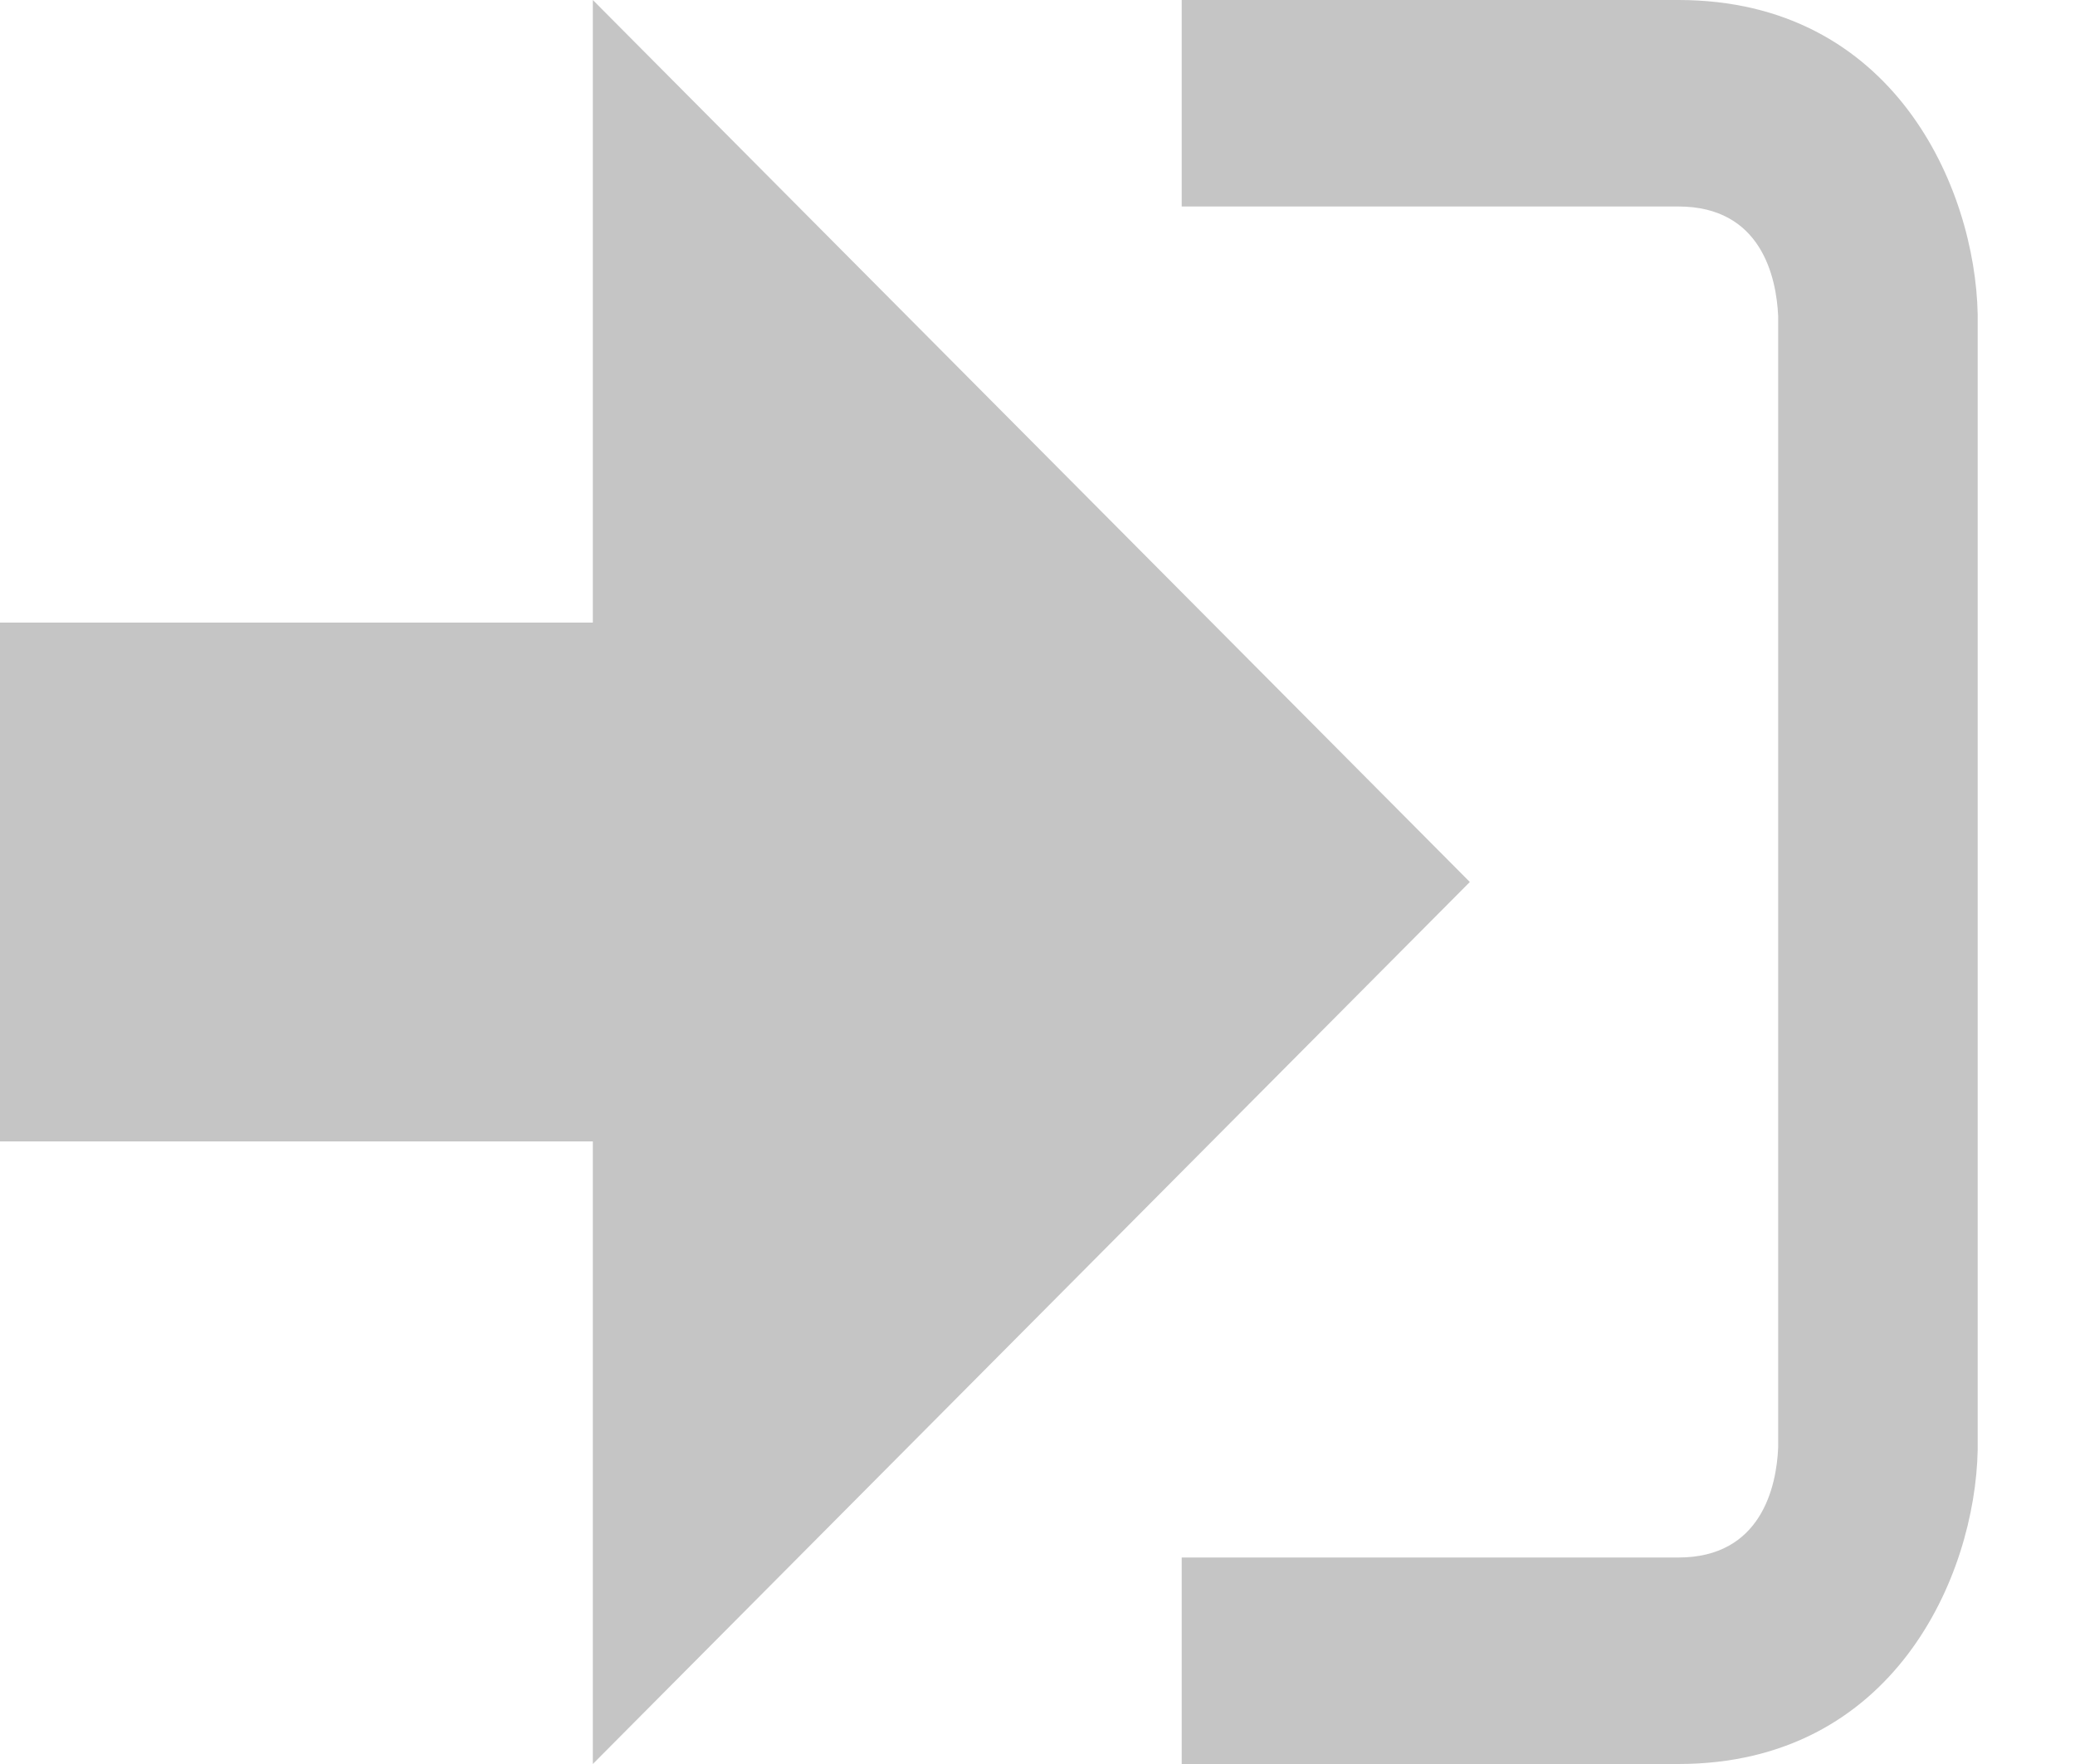
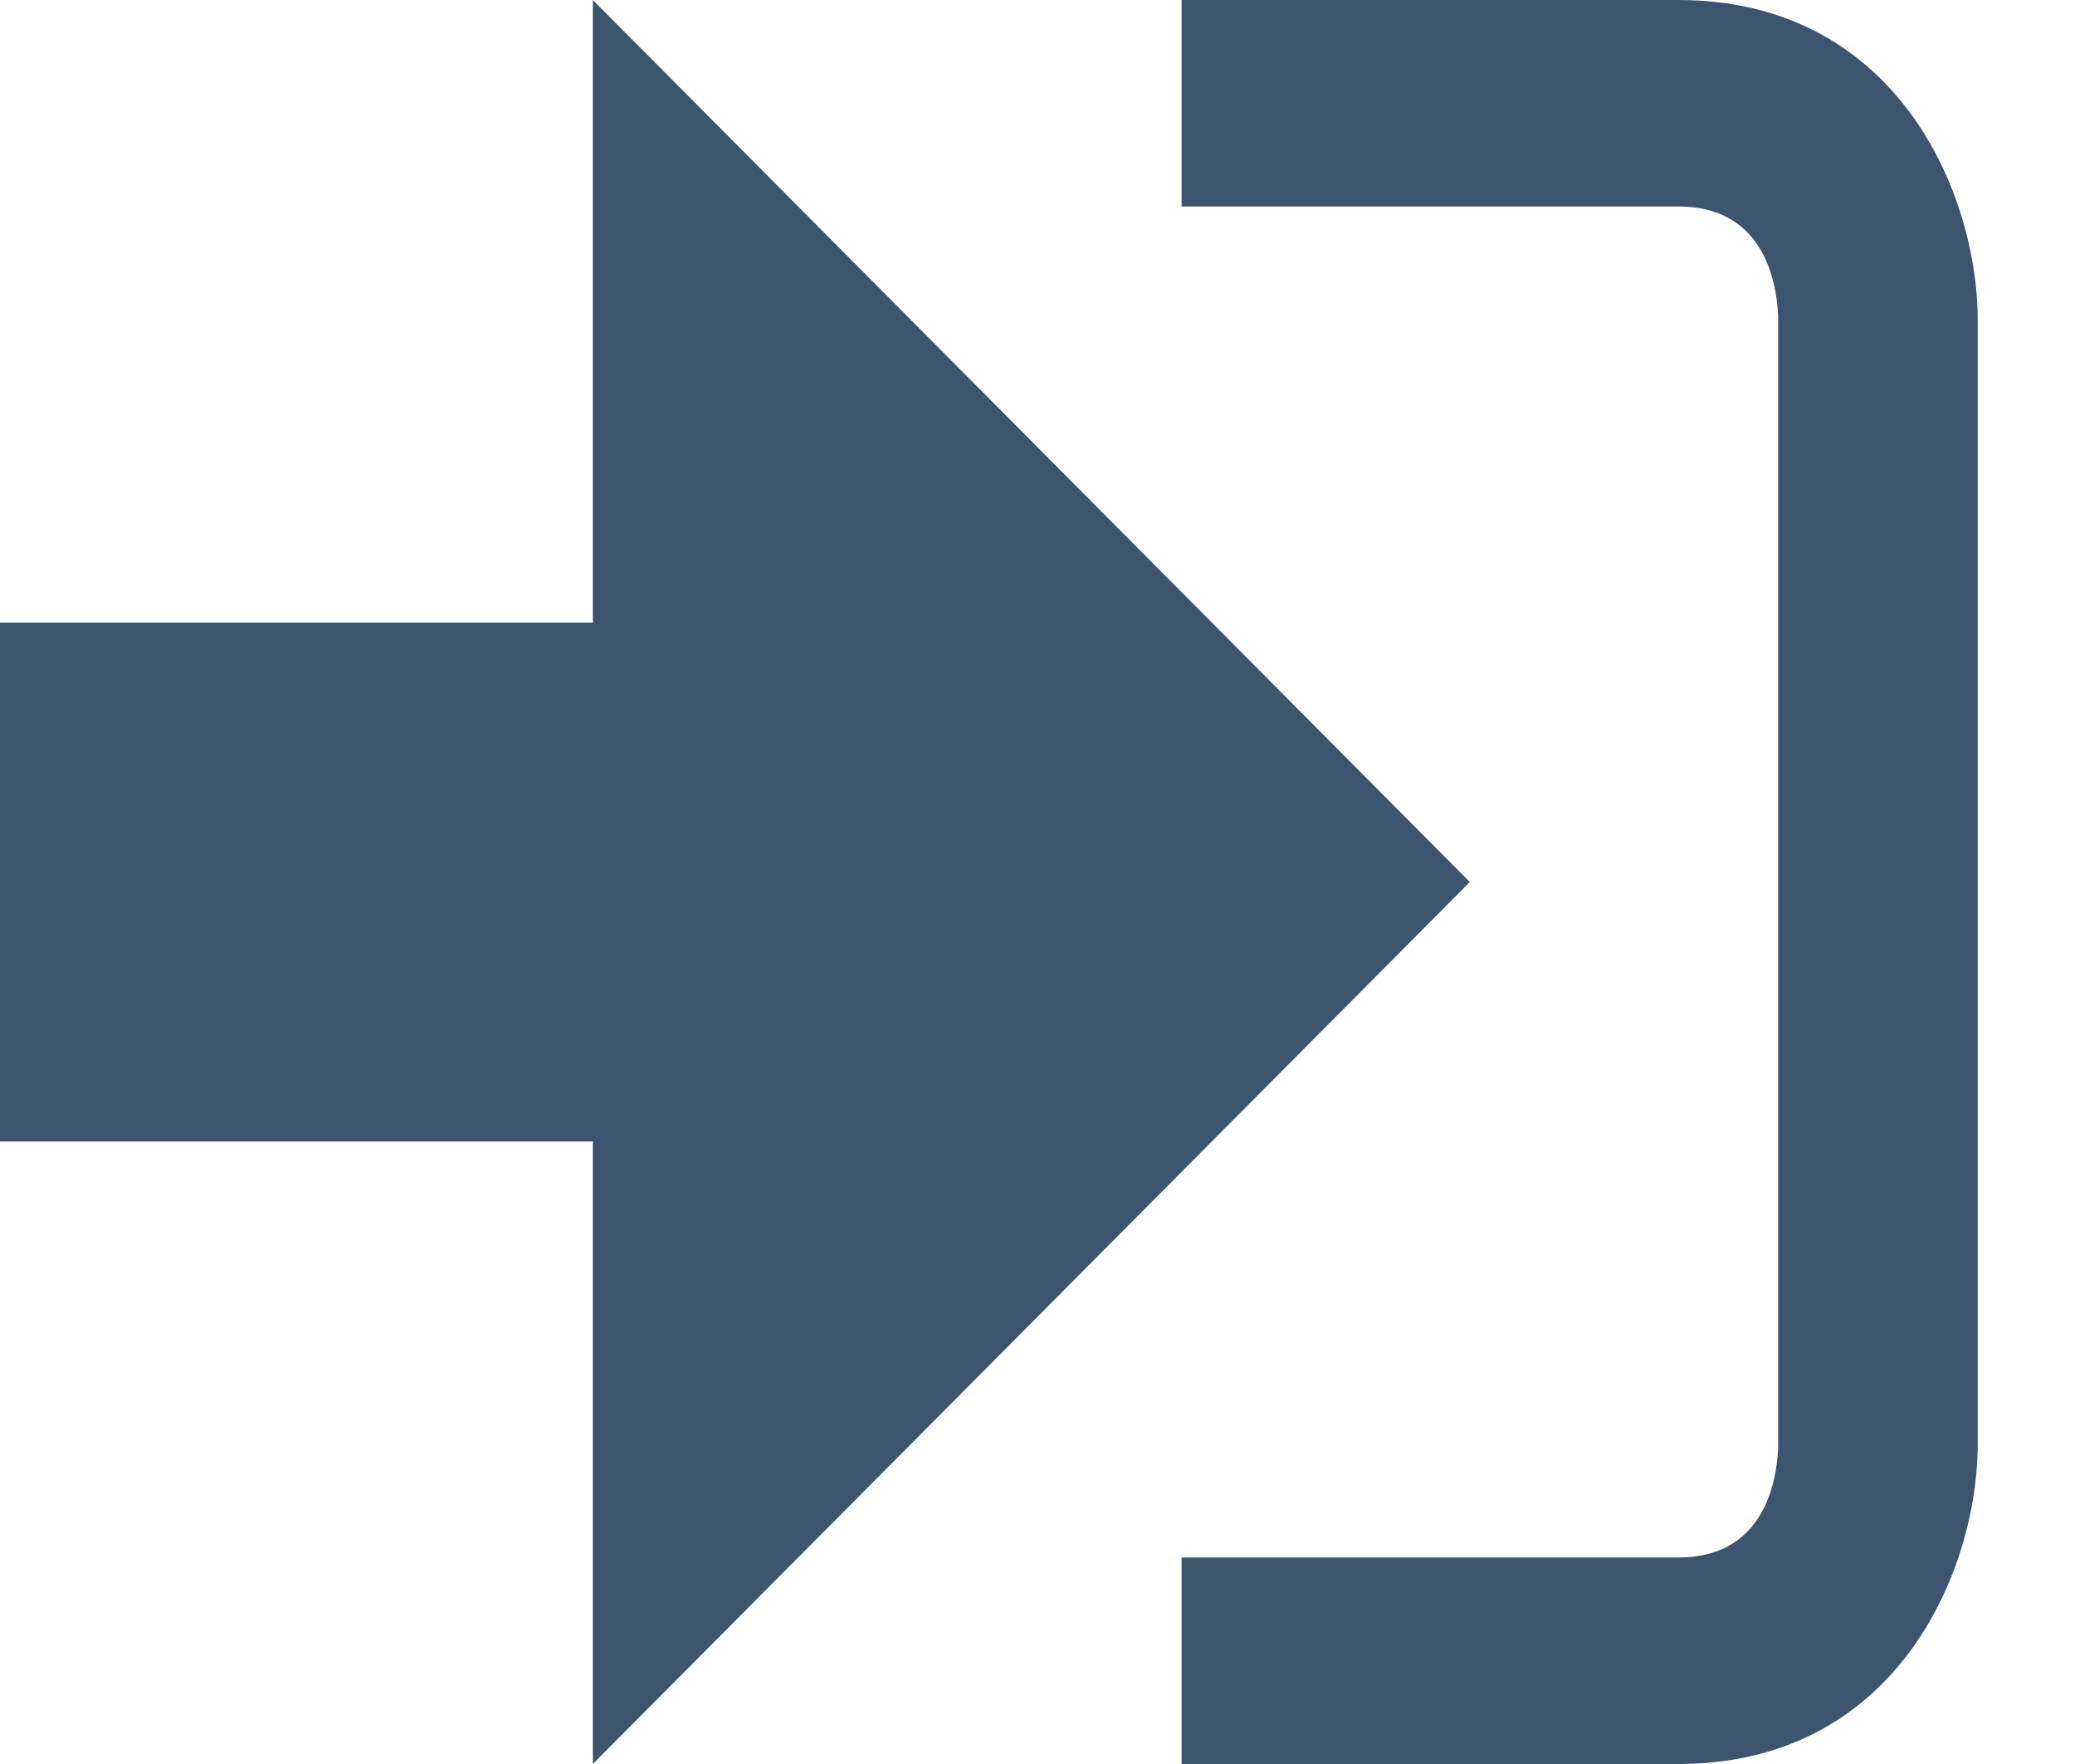
- <svg xmlns="http://www.w3.org/2000/svg" width="20" height="17" fill="none">
-   <path d="M14.167 8.5L5.714 0v6H0v5h5.714v6l8.453-8.5z" fill="#C5C5C5" />
-   <path d="M16.177 15.01H11.39V17h4.787c2.074 0 2.861-1.81 2.885-3.026V3.028C19.038 1.811 18.252 0 16.177 0H11.39v1.99h4.787c.8 0 .945.681.962 1.057v10.904c-.016.376-.163 1.059-.962 1.059z" fill="#C5C5C5" />
+ <svg xmlns="http://www.w3.org/2000/svg" width="20" height="17" viewBox="0 0 20 17" fill="none">
+   <path d="M14.167 8.5L5.714 0V6H0V11H5.714V17L14.167 8.5Z" fill="#3D546F" />
+   <path d="M16.177 15.01H11.389V17H16.177C18.251 17 19.038 15.19 19.062 13.974V3.028C19.038 1.811 18.251 0 16.177 0H11.389V1.99H16.177C16.976 1.99 17.122 2.671 17.139 3.047V13.951C17.123 14.327 16.976 15.01 16.177 15.01Z" fill="#3D546F" />
</svg>
